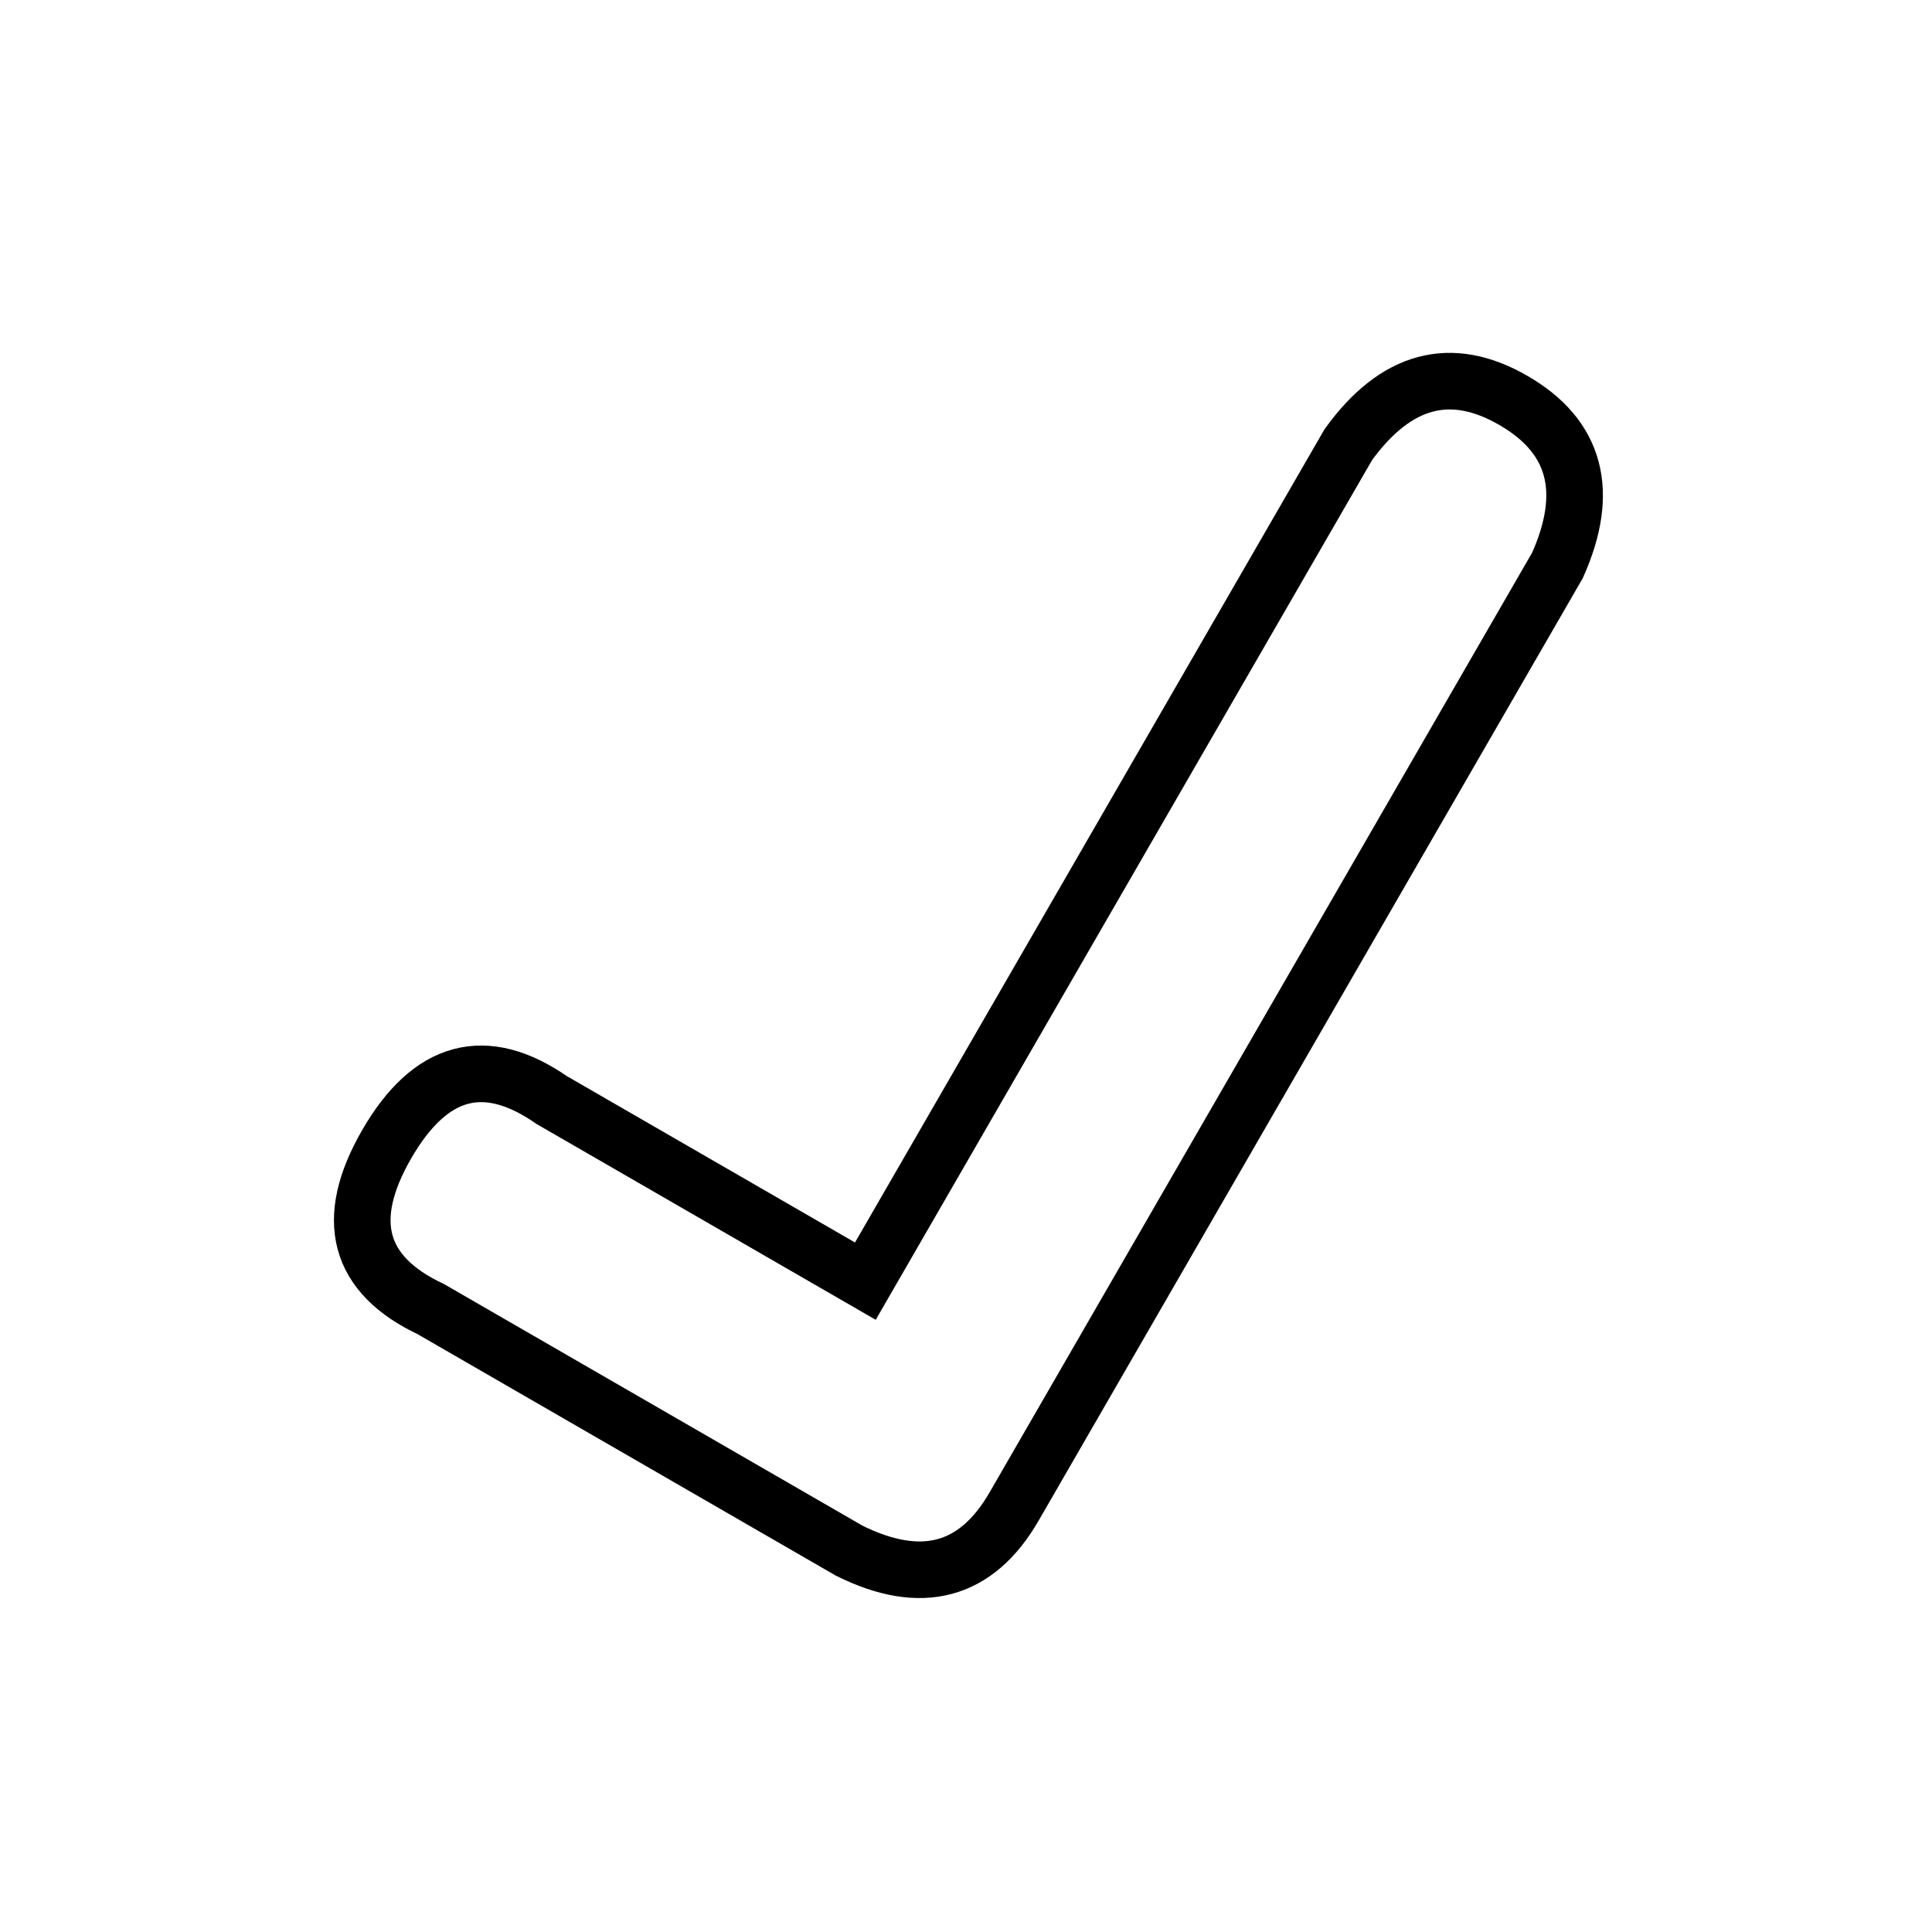
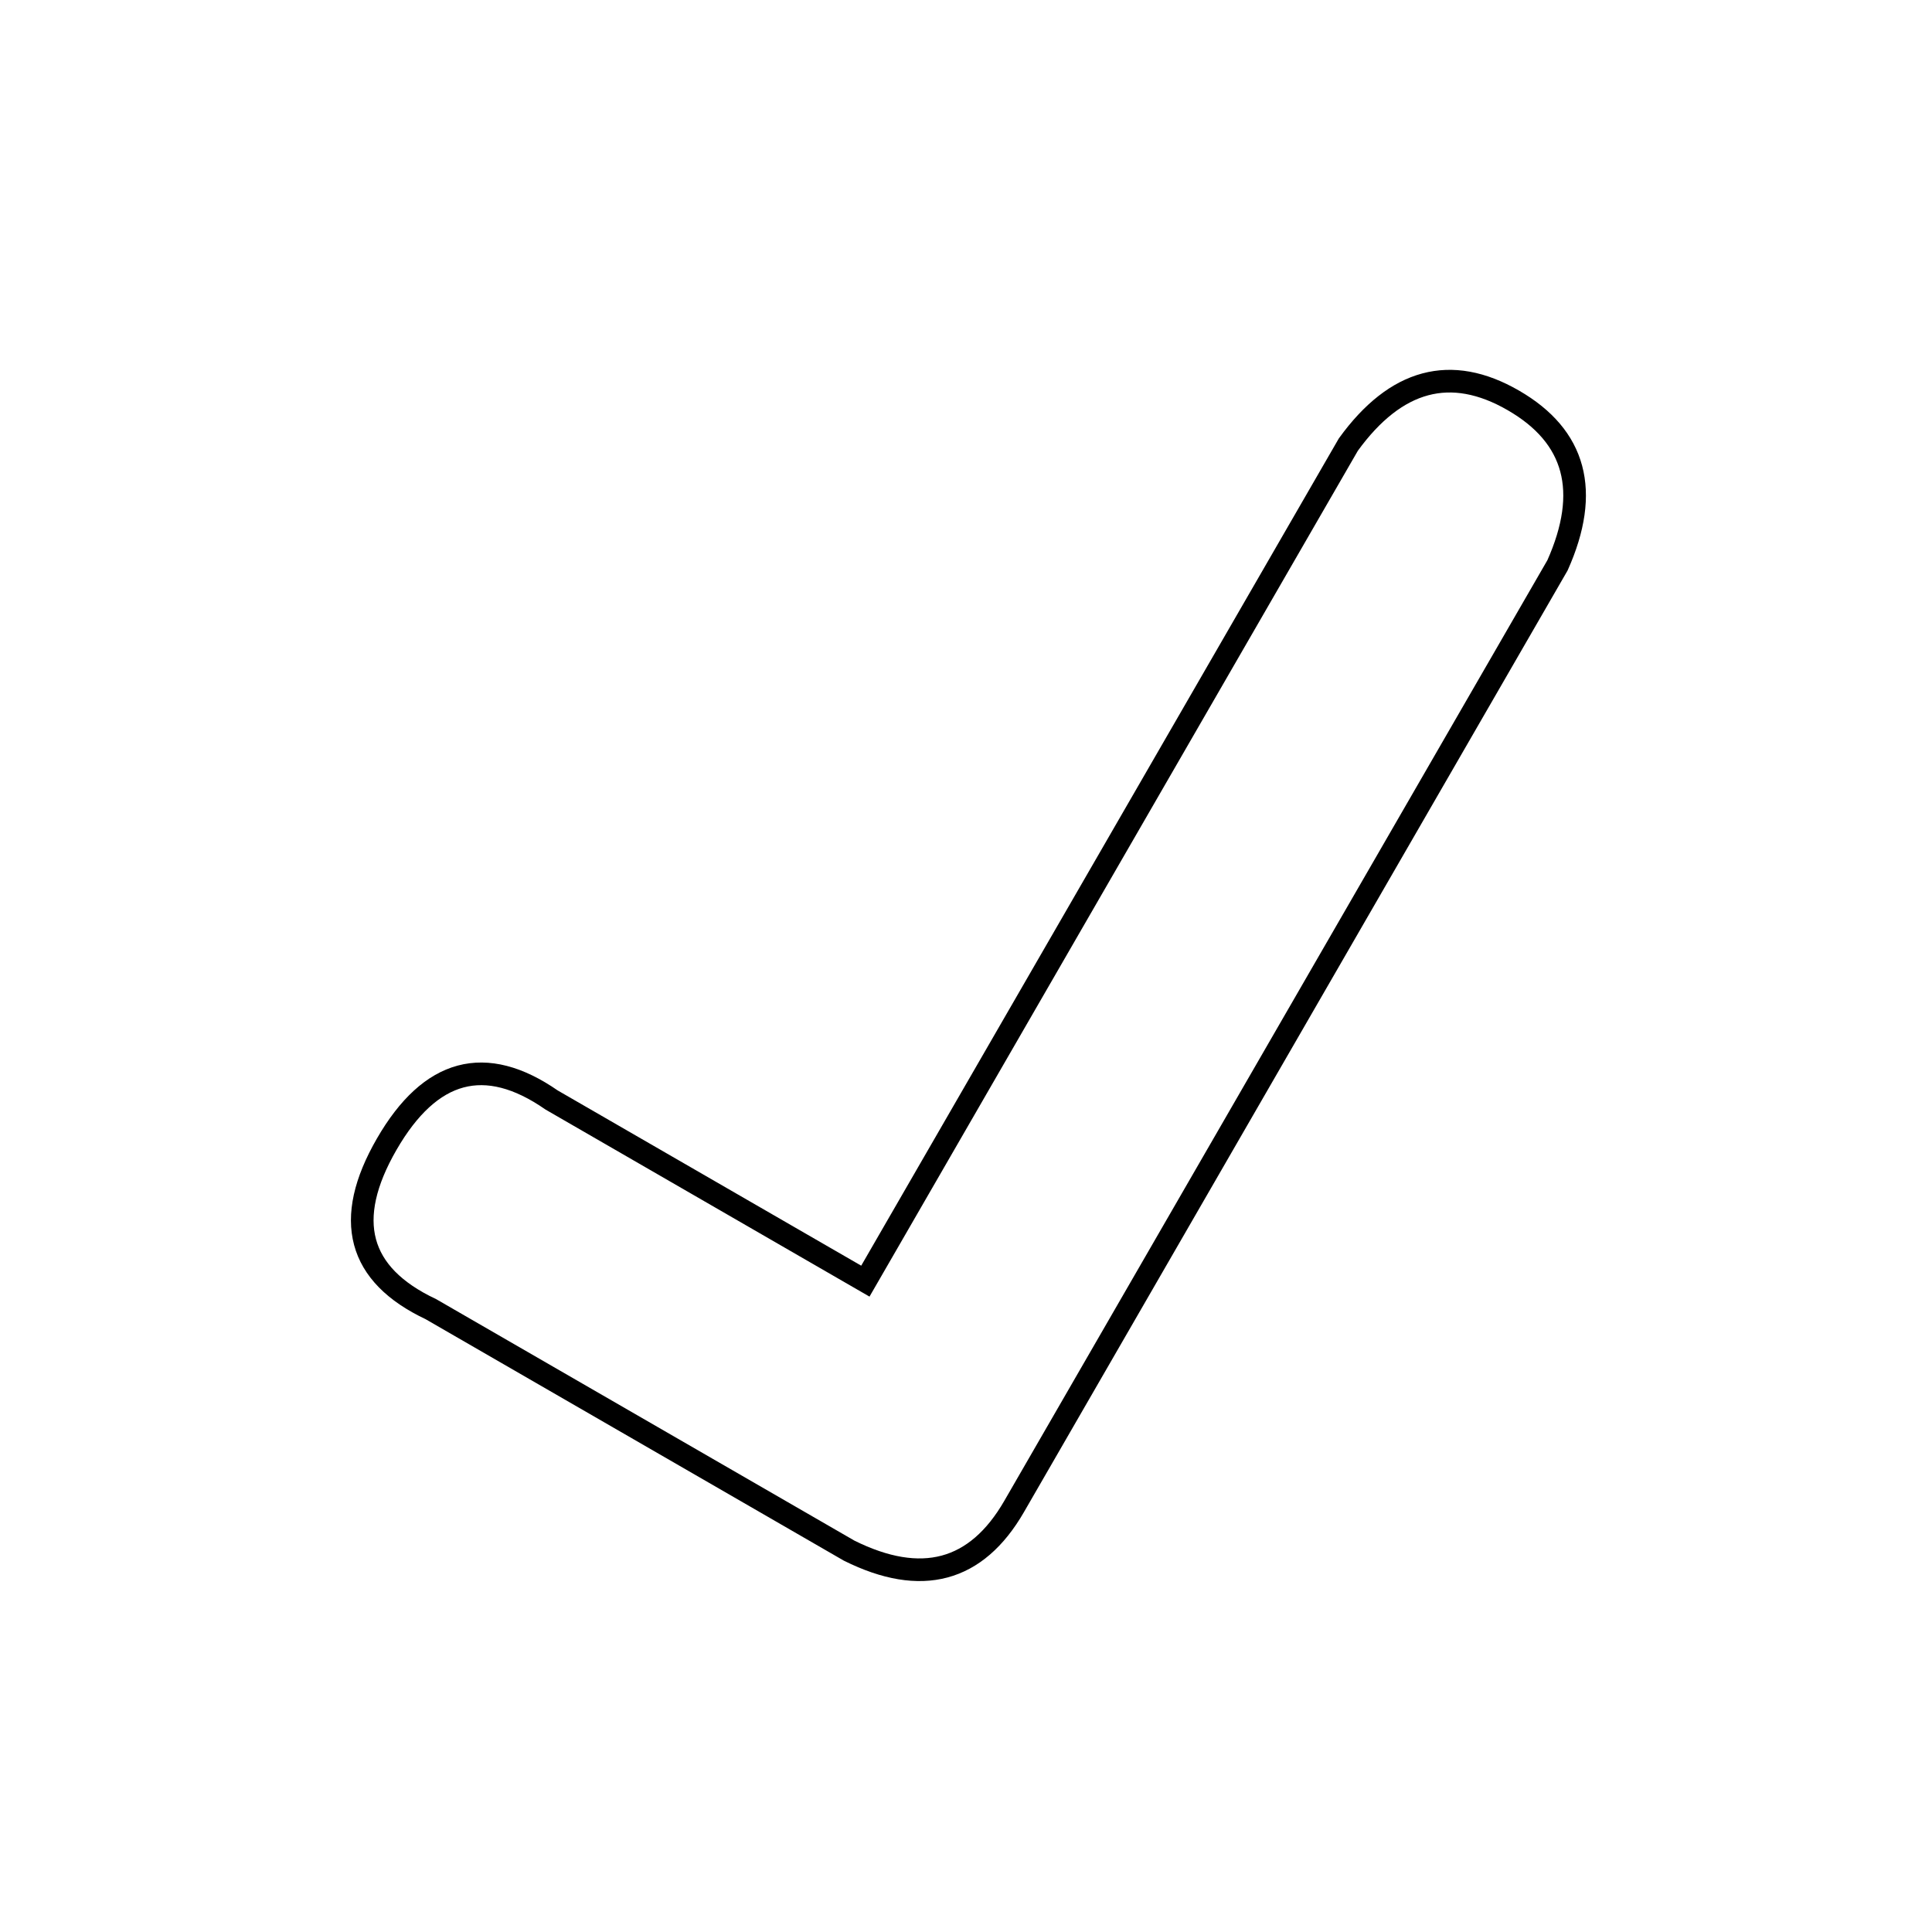
<svg xmlns="http://www.w3.org/2000/svg" style="isolation:isolate" viewBox="0 0 512 512" width="512pt" height="512pt">
  <defs>
    <clipPath id="_clipPath_bd3PmtLPPwHCC4W56EYciXSXQd6WiwOz">
      <rect width="512" height="512" />
    </clipPath>
  </defs>
  <g clip-path="url(#_clipPath_bd3PmtLPPwHCC4W56EYciXSXQd6WiwOz)">
-     <path d=" M 146.191 291.516 Q 119.811 273.207 102.478 303.229 Q 85.145 333.251 114.191 346.942 L 225.042 410.942 Q 253.755 425.21 268.755 399.229 Q 283.755 373.249 412.755 149.814 Q 425.868 120.434 401.042 106.101 Q 376.216 91.768 357.329 117.814 L 229.329 339.516 L 146.191 291.516 Z " fill="none" vector-effect="non-scaling-stroke" stroke-width="20" stroke="rgb(0,0,0)" stroke-linejoin="miter" stroke-linecap="square" stroke-miterlimit="3" />
+     <path d=" M 146.191 291.516 Q 119.811 273.207 102.478 303.229 Q 85.145 333.251 114.191 346.942 L 225.042 410.942 Q 253.755 425.21 268.755 399.229 Q 283.755 373.249 412.755 149.814 Q 425.868 120.434 401.042 106.101 Q 376.216 91.768 357.329 117.814 L 229.329 339.516 L 146.191 291.516 Z " fill="none" vector-effect="non-scaling-stroke" stroke-width="8" stroke="rgb(0,0,0)" stroke-linejoin="miter" stroke-linecap="square" stroke-miterlimit="3" />
  </g>
</svg>
